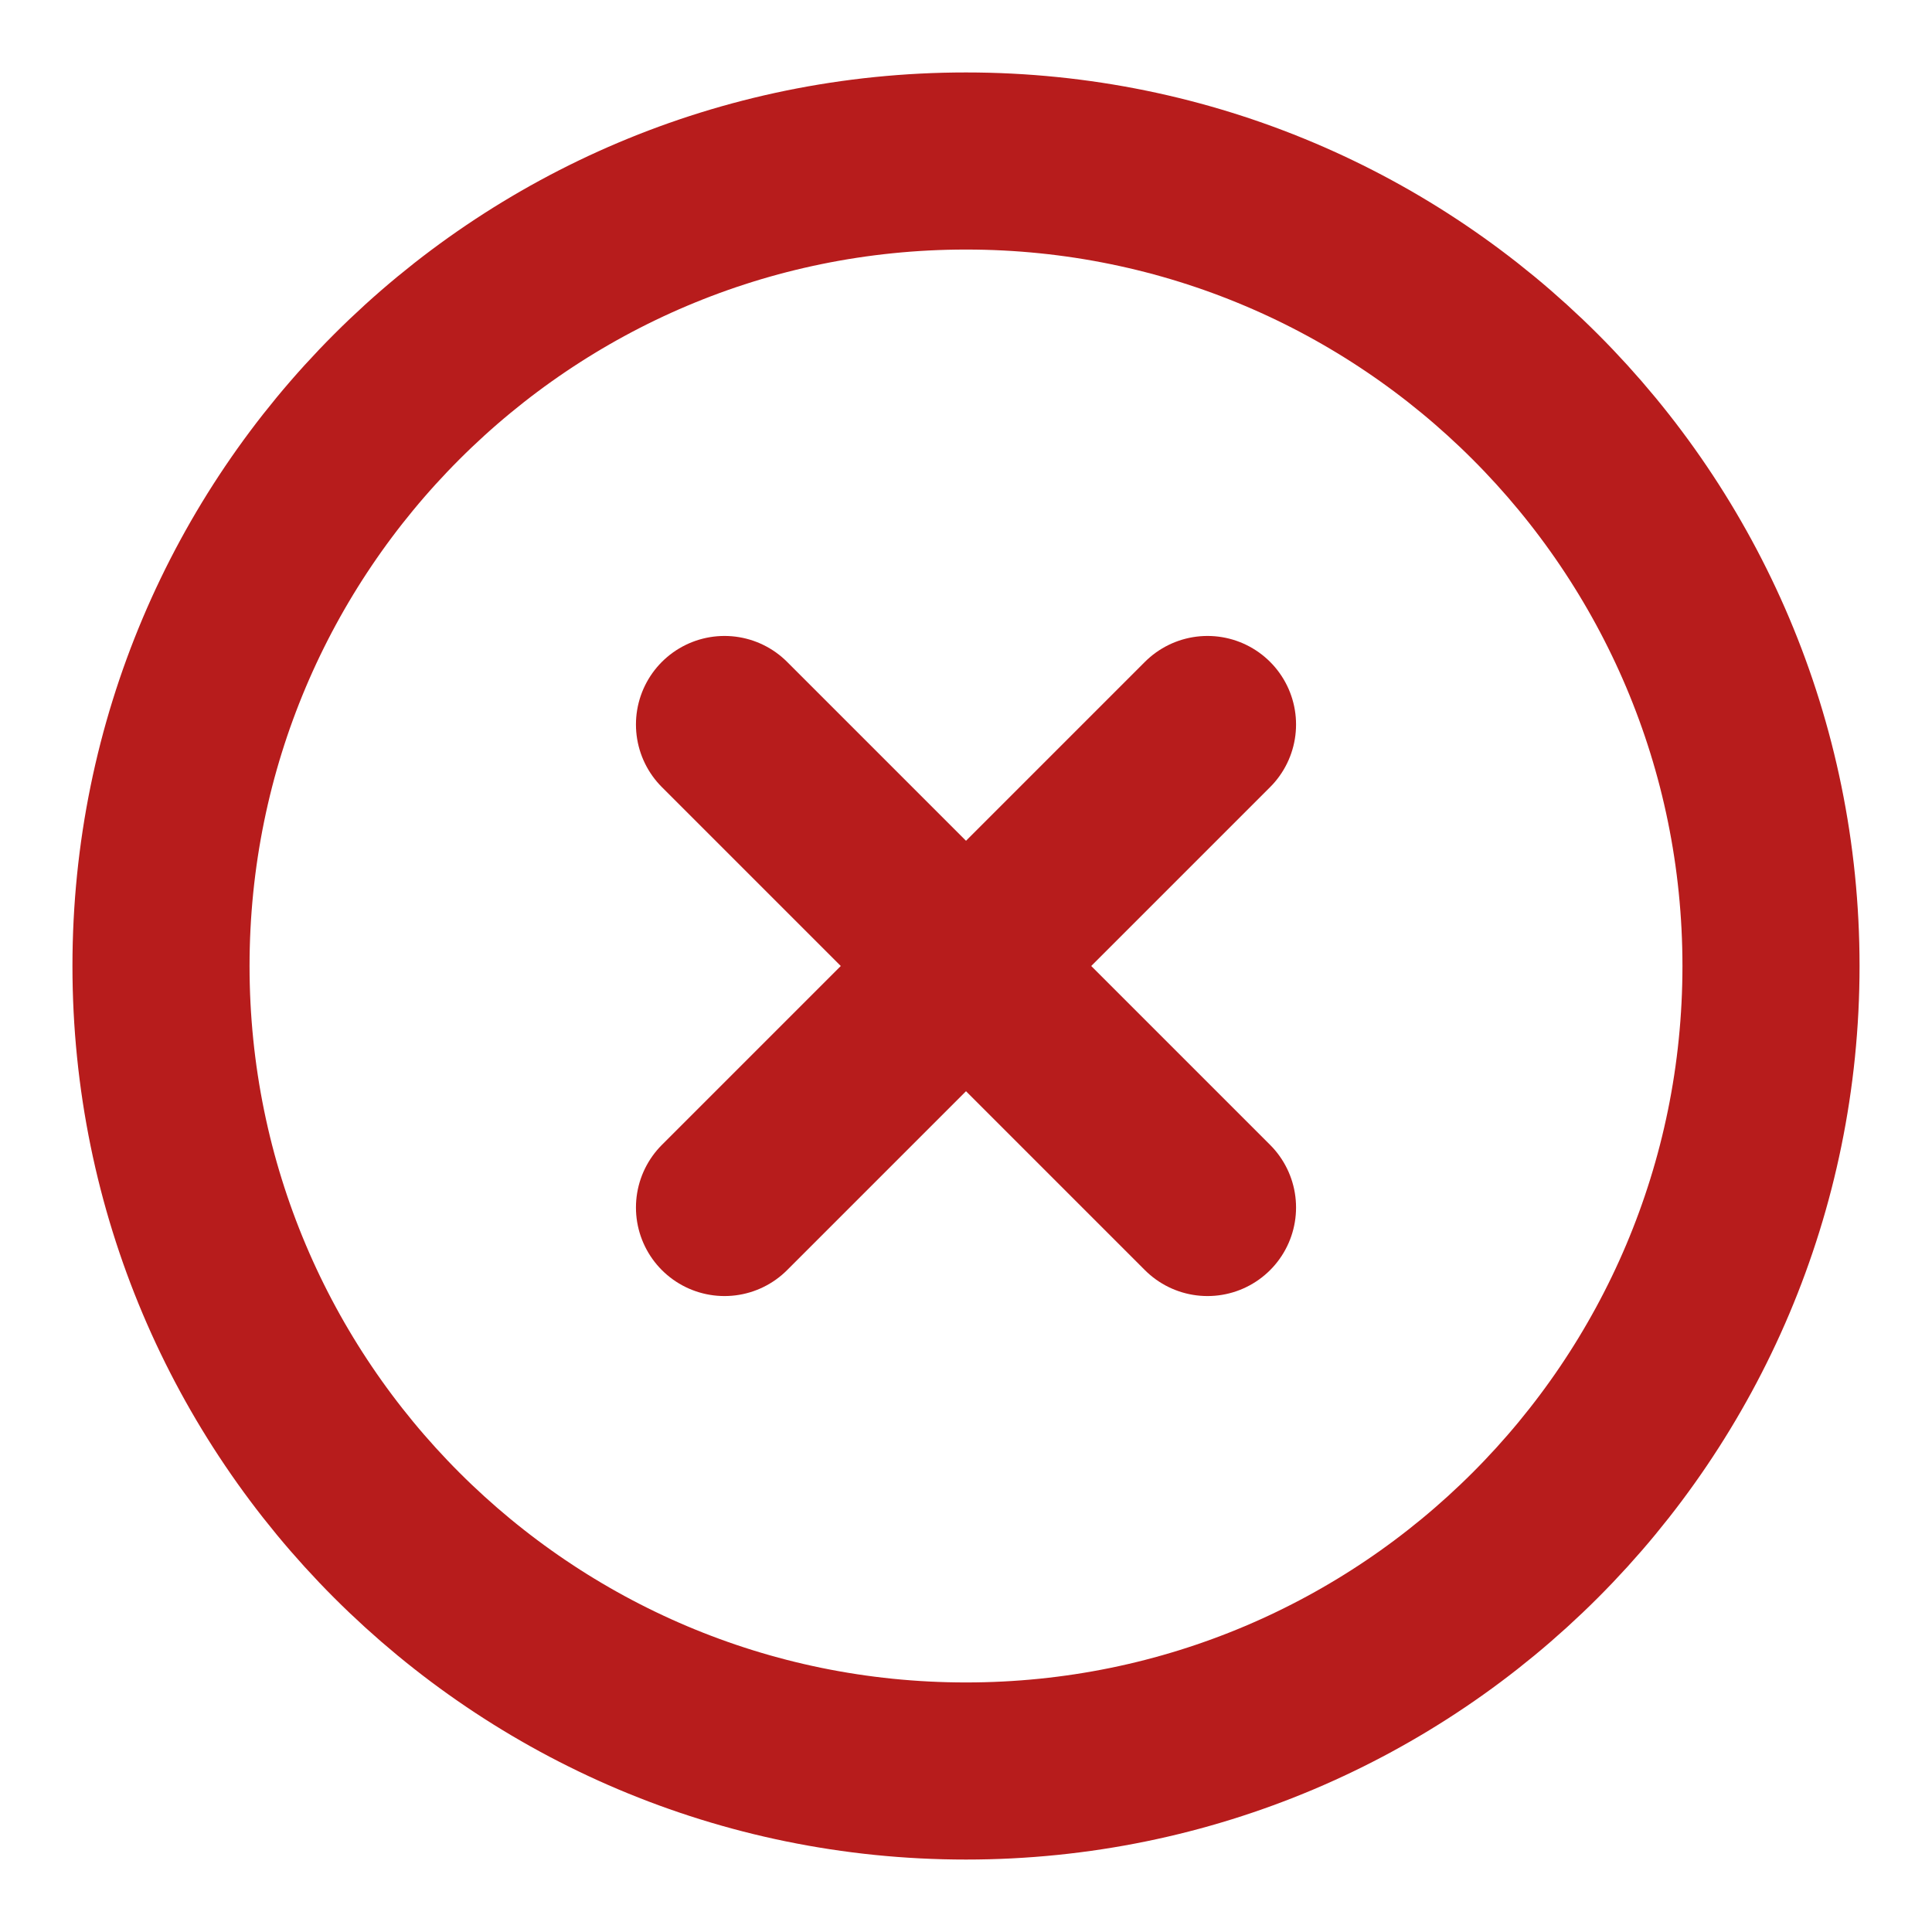
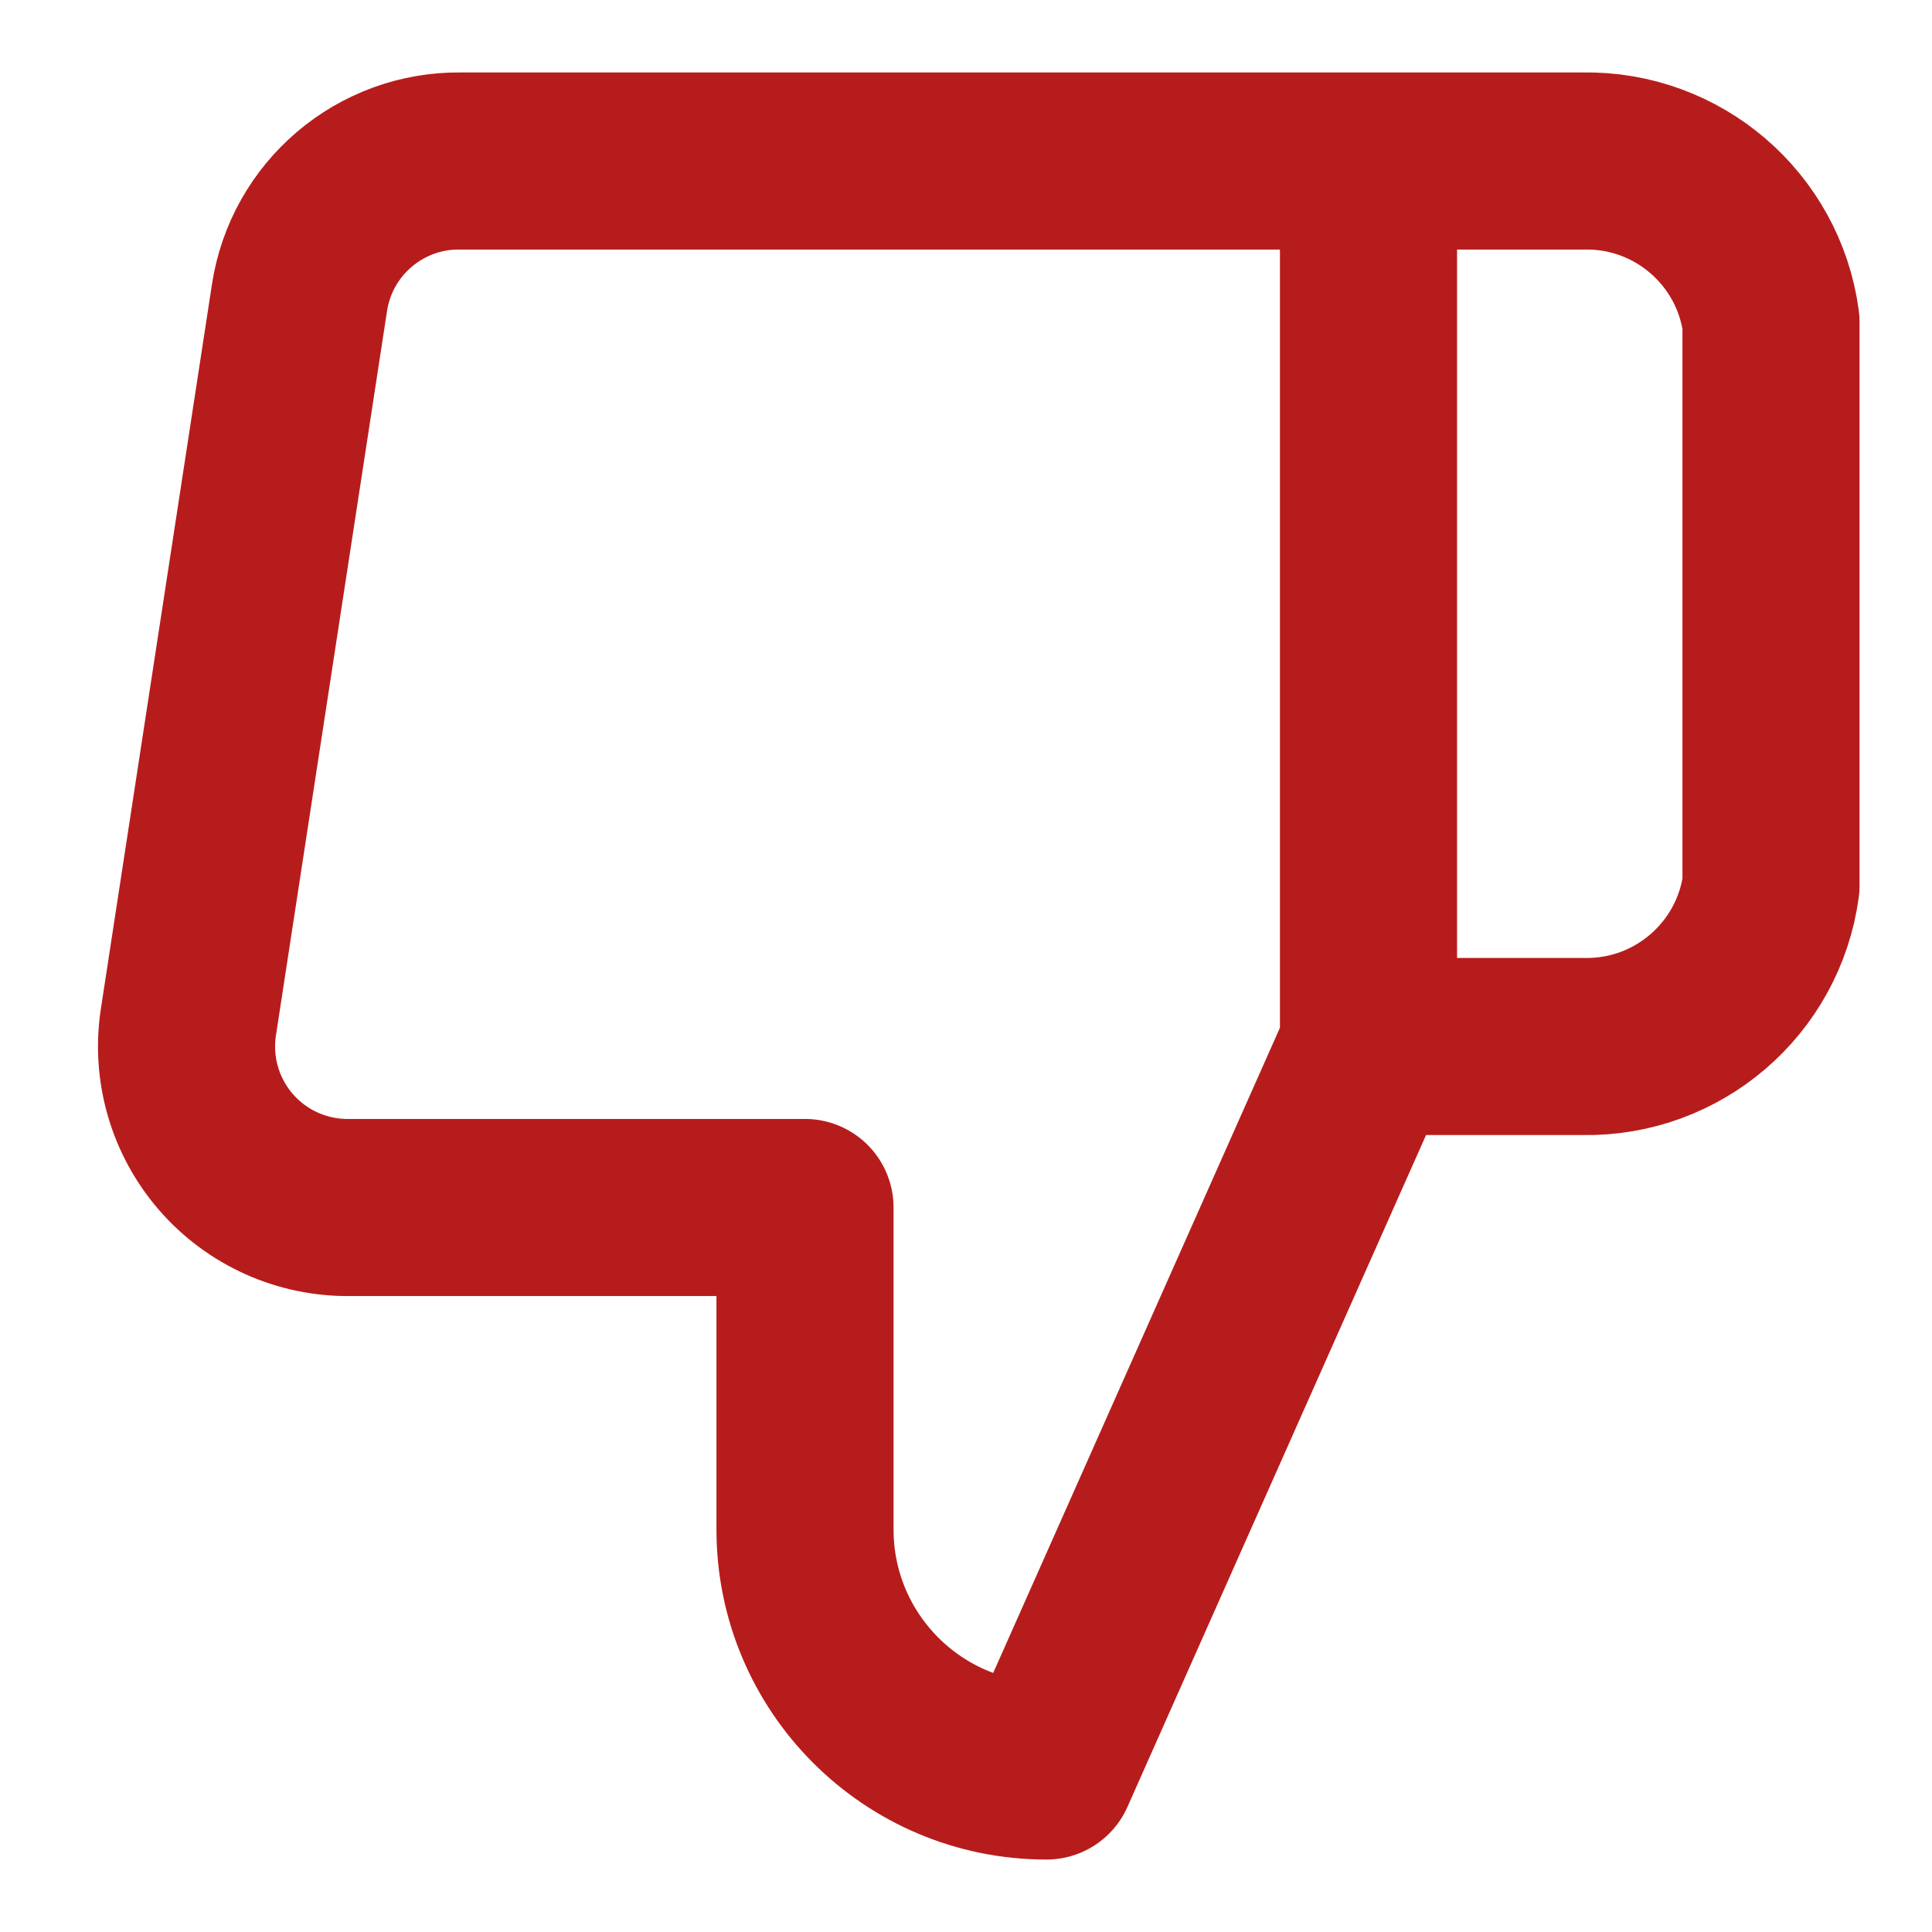
<svg xmlns="http://www.w3.org/2000/svg" viewBox="0 0 24 24" width="24" height="24" fill="none" stroke="#B71C1C" stroke-width="2.2" stroke-linecap="round" stroke-linejoin="round">
-   <circle cx="12" cy="12" r="10" />
-   <line x1="15" y1="9" x2="9" y2="15" />
-   <line x1="9" y1="9" x2="15" y2="15" />
+   <path d="M10 15v4a3 3 0 0 0 3 3l4-9V2H5.72a2 2 0 0 0-2 1.7l-1.38 9a2 2 0 0 0 2 2.3zm7-13h2.67A2.31 2.31 0 0 1 22 4v7a2.31 2.31 0 0 1-2.33 2H17" />
</svg>
